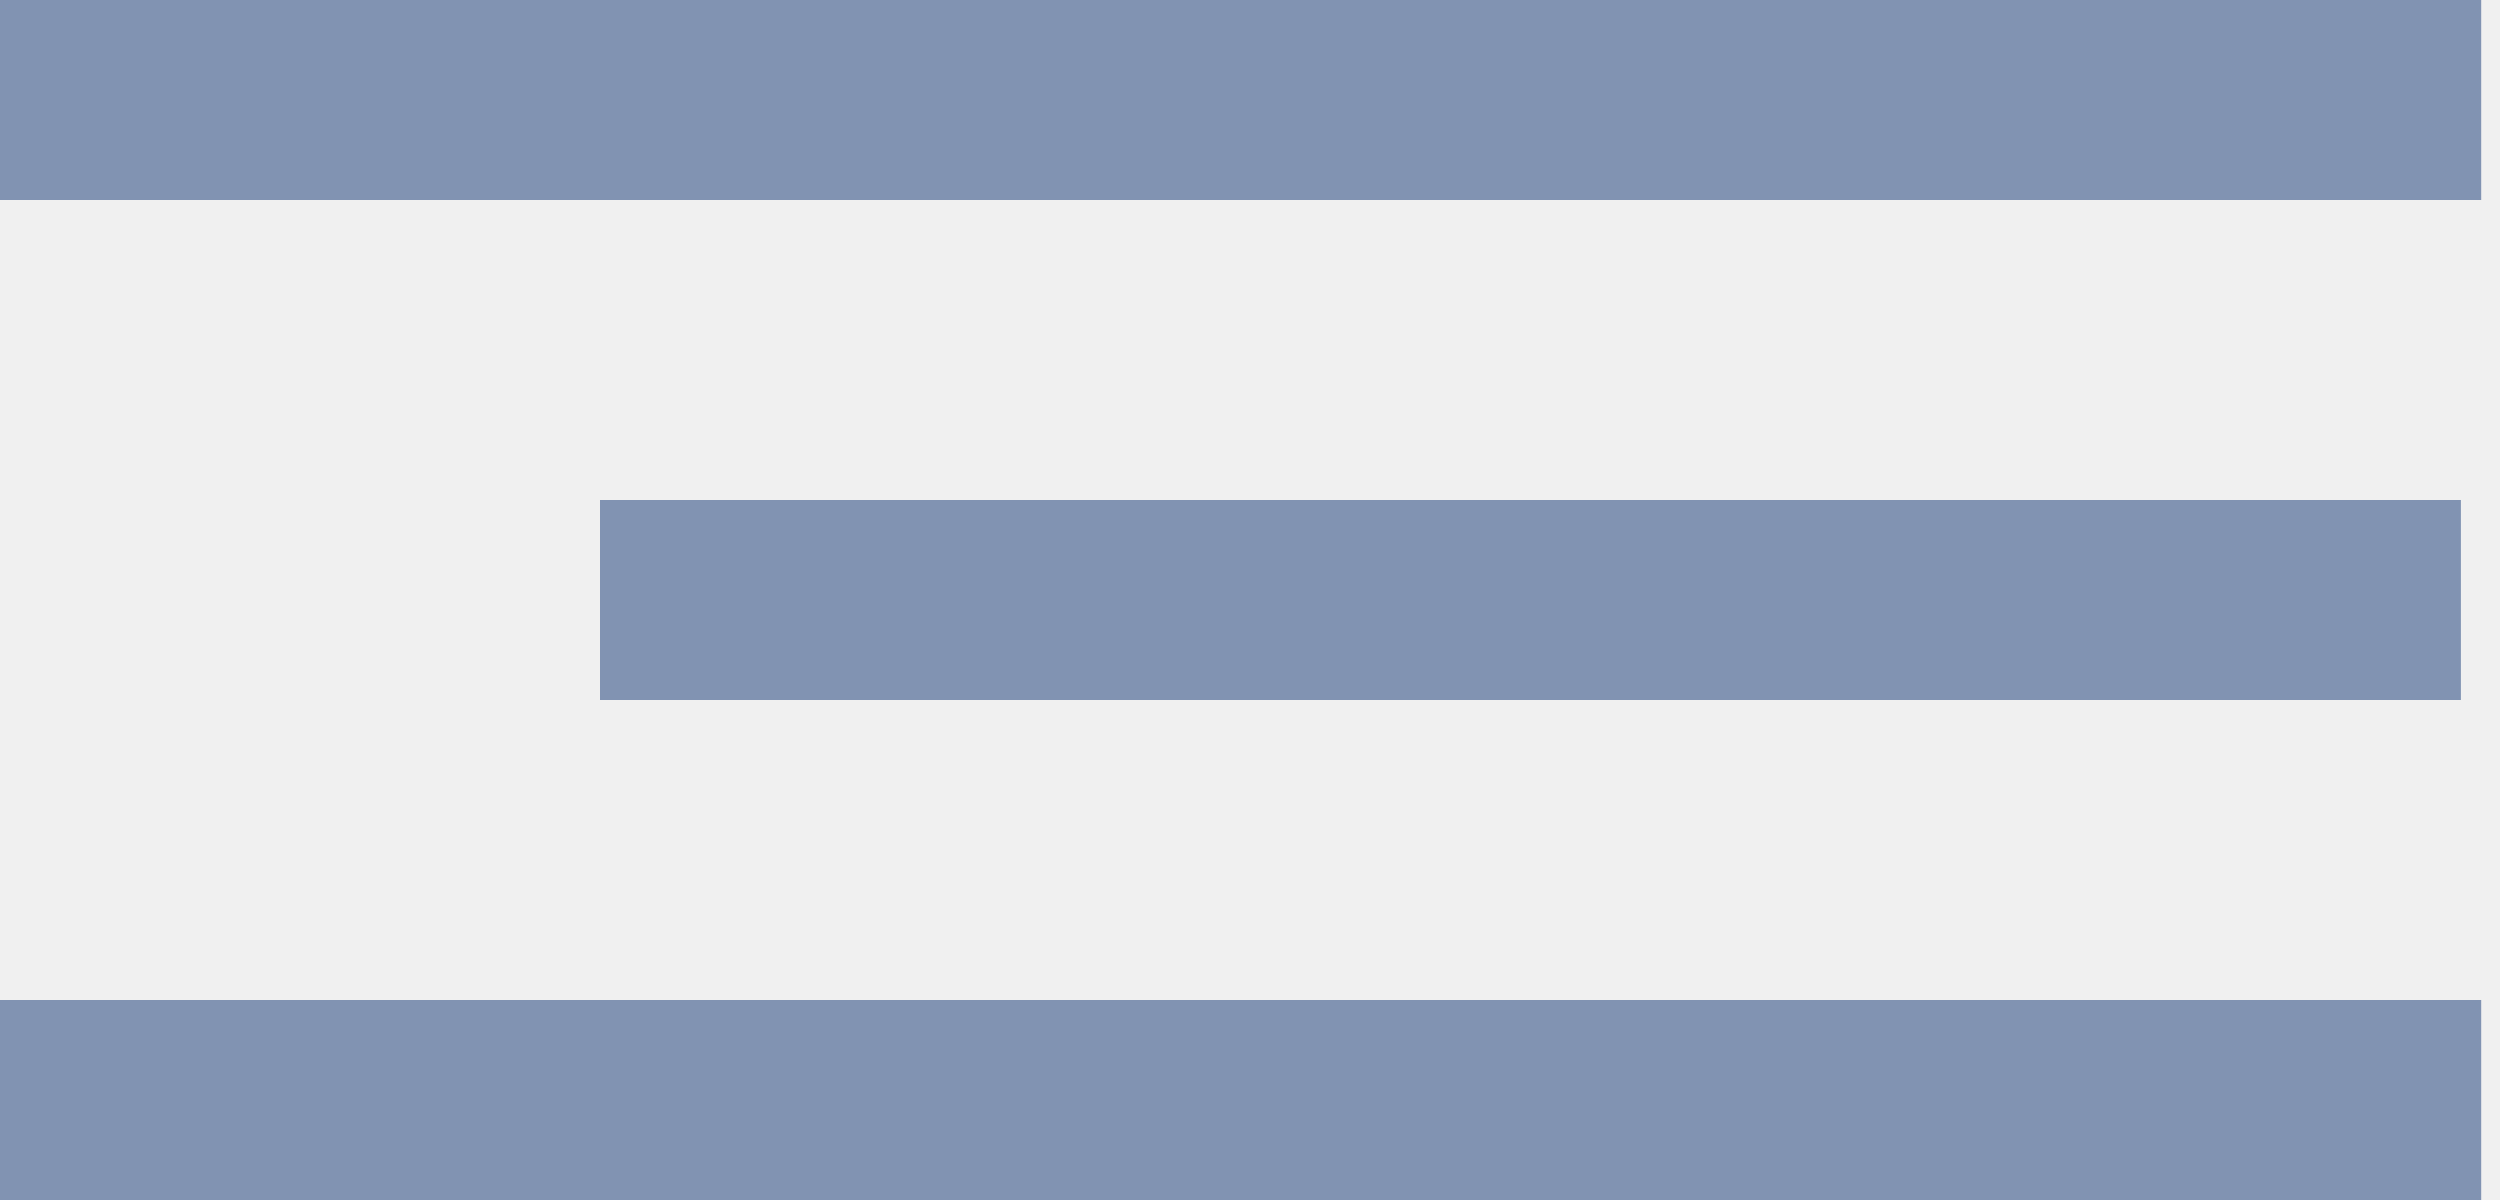
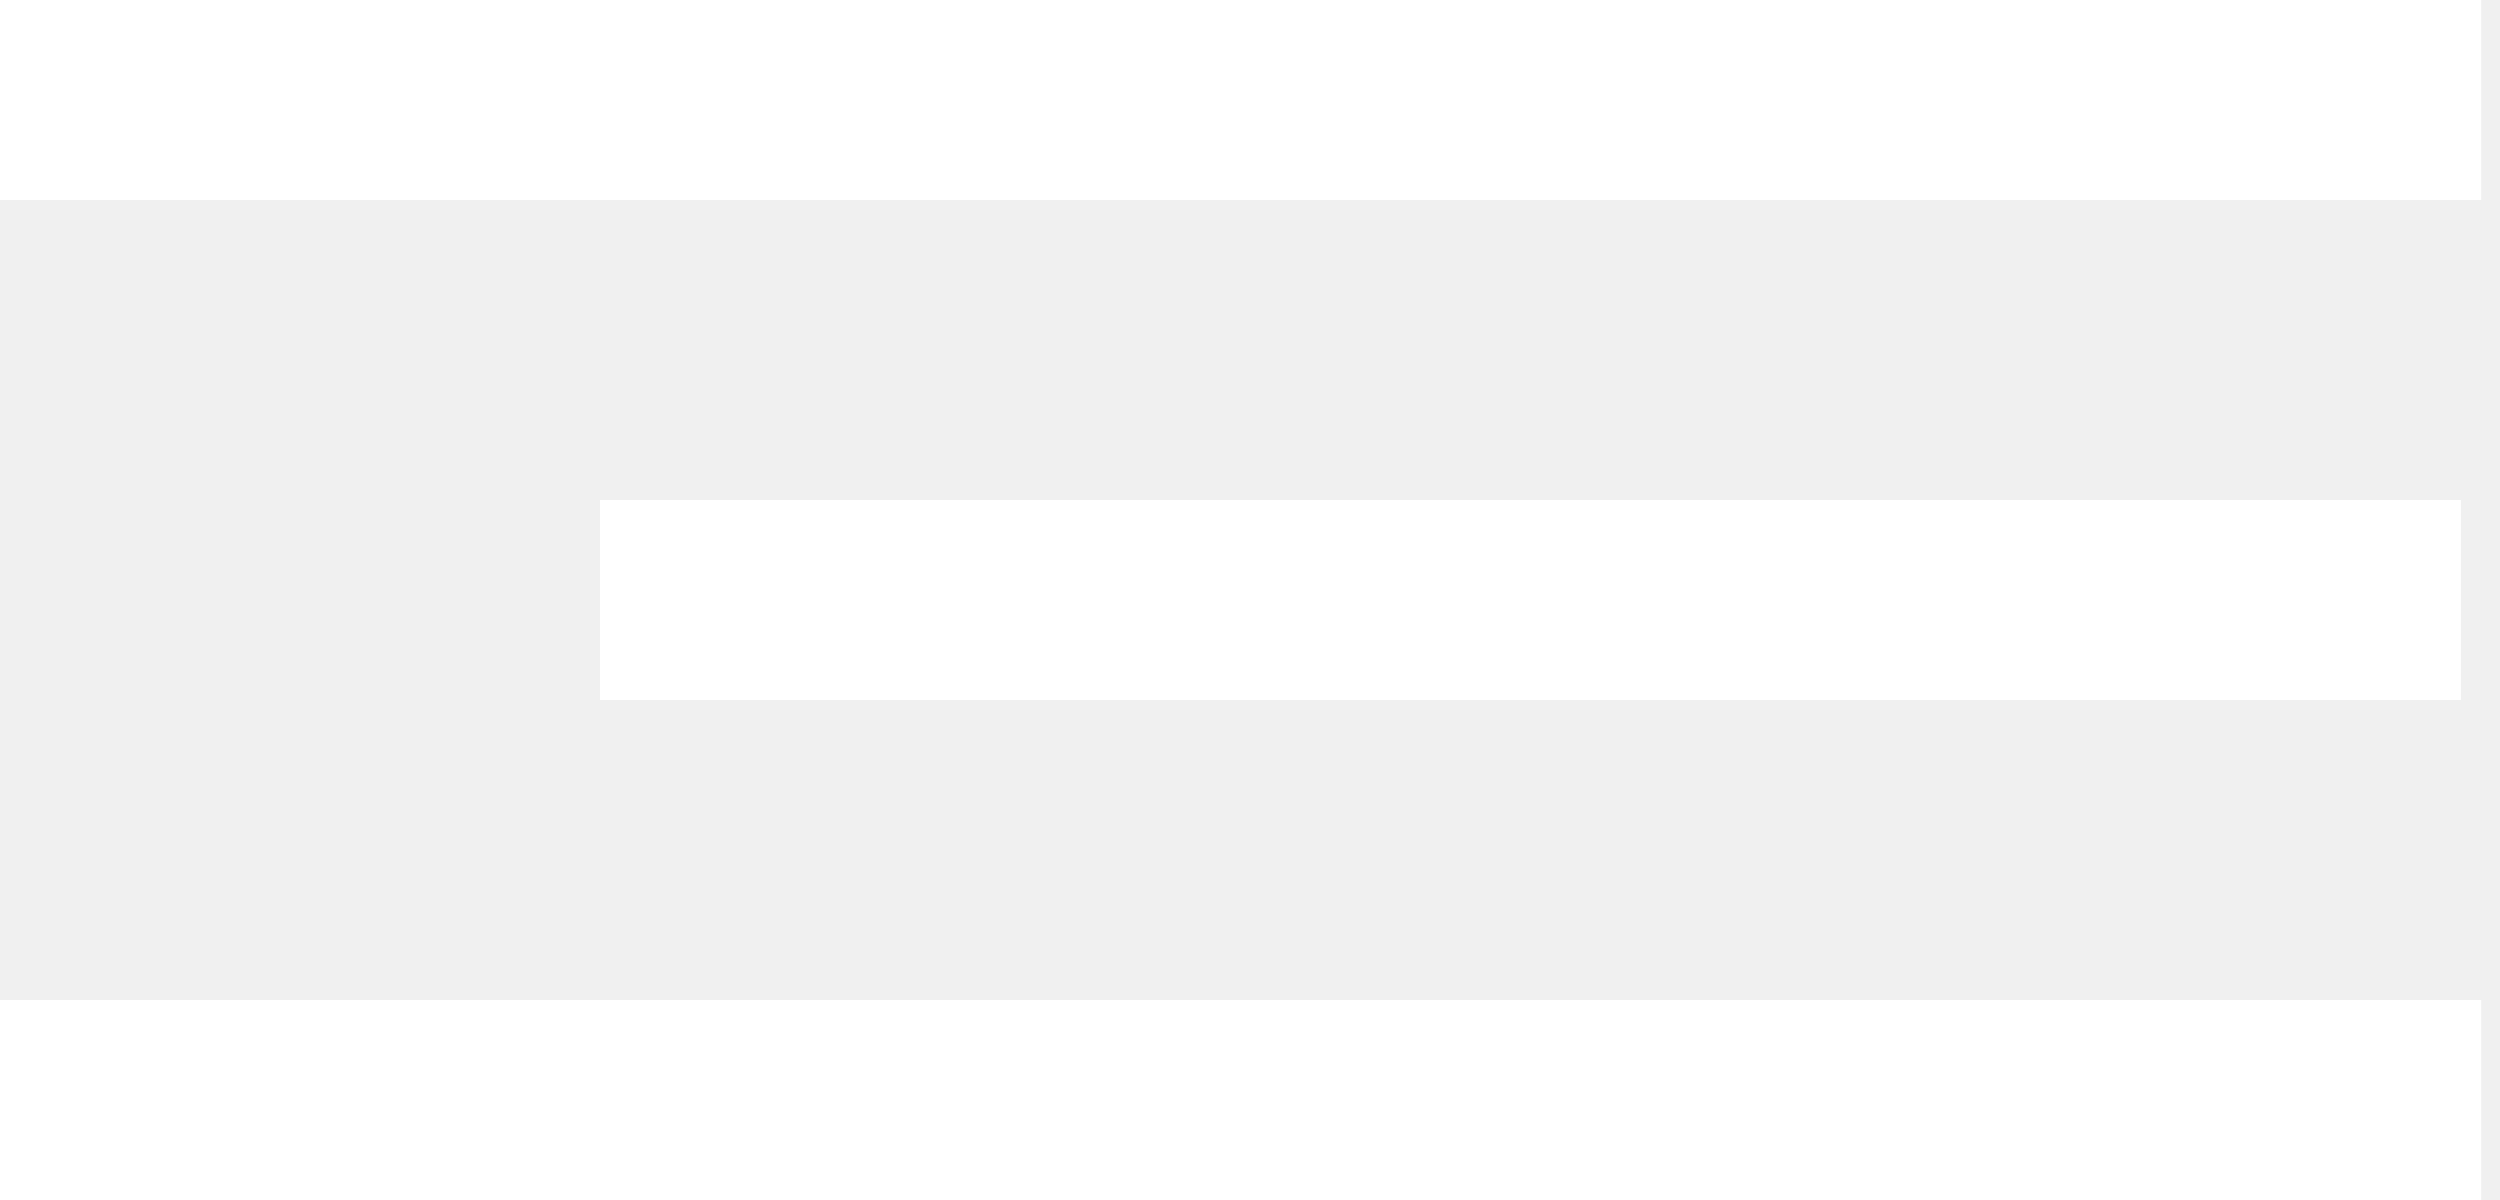
<svg xmlns="http://www.w3.org/2000/svg" width="25" height="12" viewBox="0 0 25 12" fill="none">
-   <line x1="6" y1="6" x2="24.609" y2="6" stroke="#8193B2" stroke-width="2" />
-   <line y1="11" x2="24.812" y2="11" stroke="#8193B2" stroke-width="2" />
-   <line y1="1" x2="24.812" y2="1" stroke="#8193B2" stroke-width="2" />
+   <line x1="6" y1="6" x2="24.609" y2="6" stroke="#ffffff" stroke-width="2" />
+   <line y1="11" x2="24.812" y2="11" stroke="#ffffff" stroke-width="2" />
+   <line y1="1" x2="24.812" y2="1" stroke="#ffffff" stroke-width="2" />
</svg>
